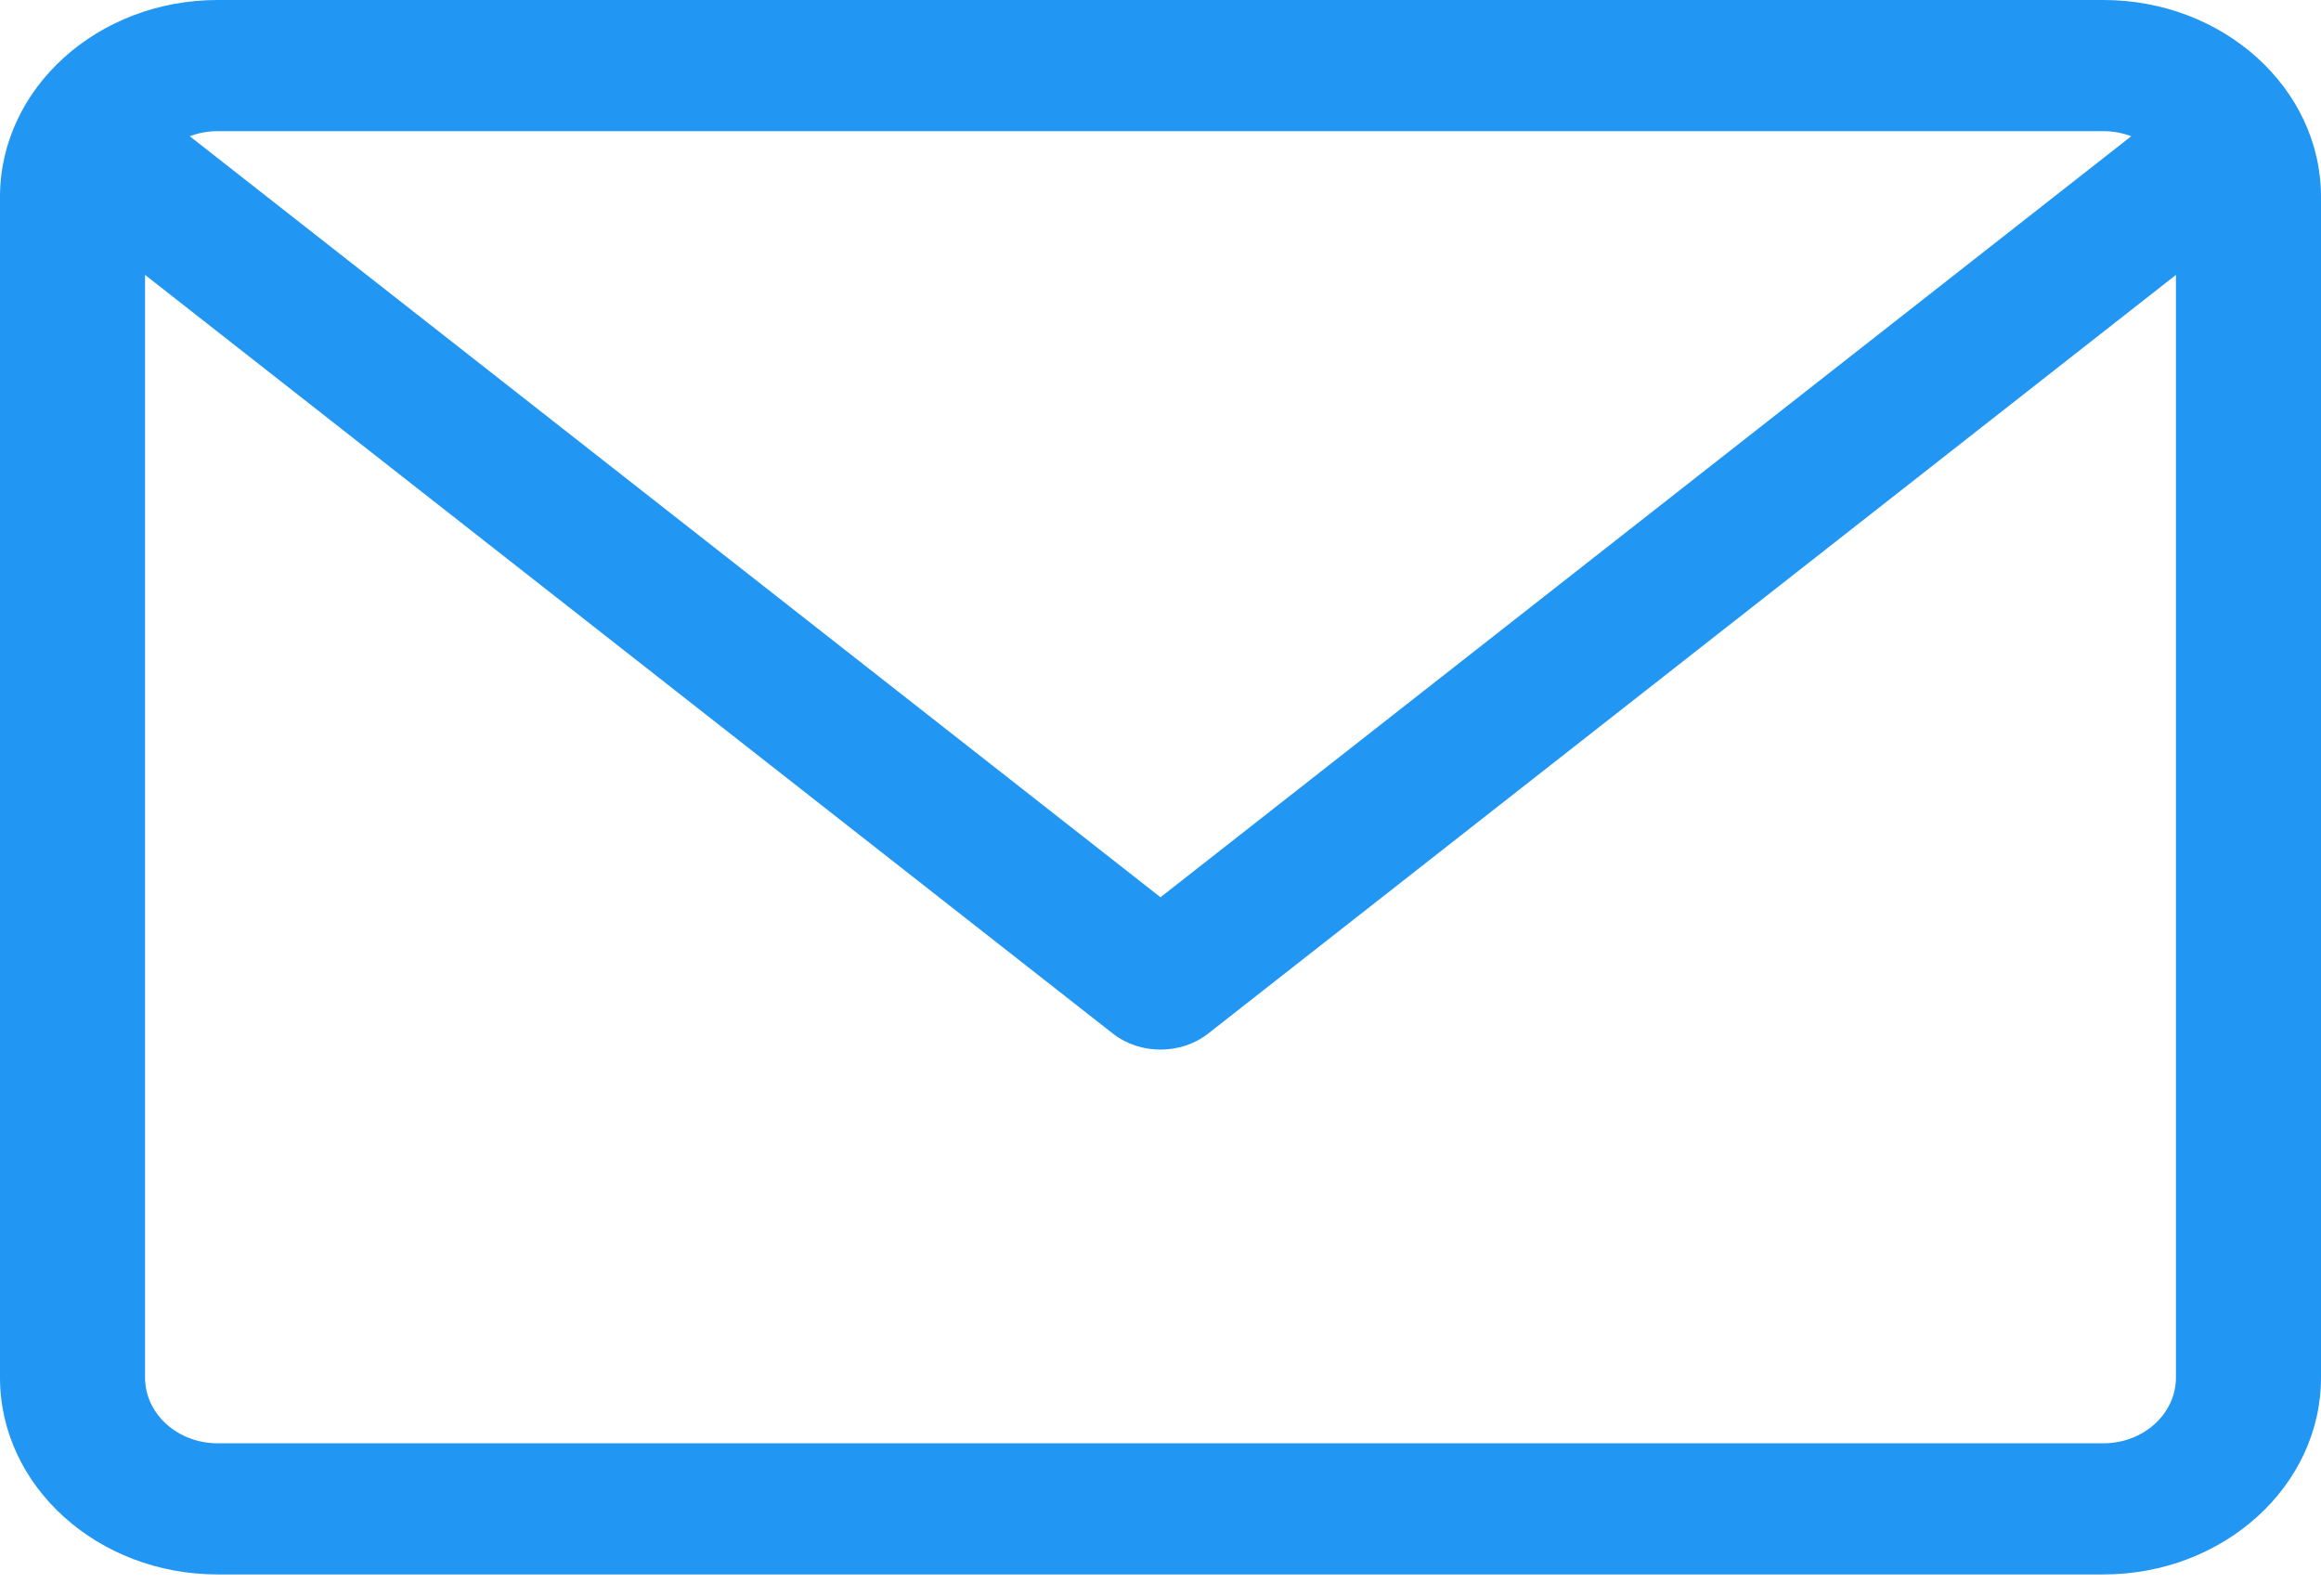
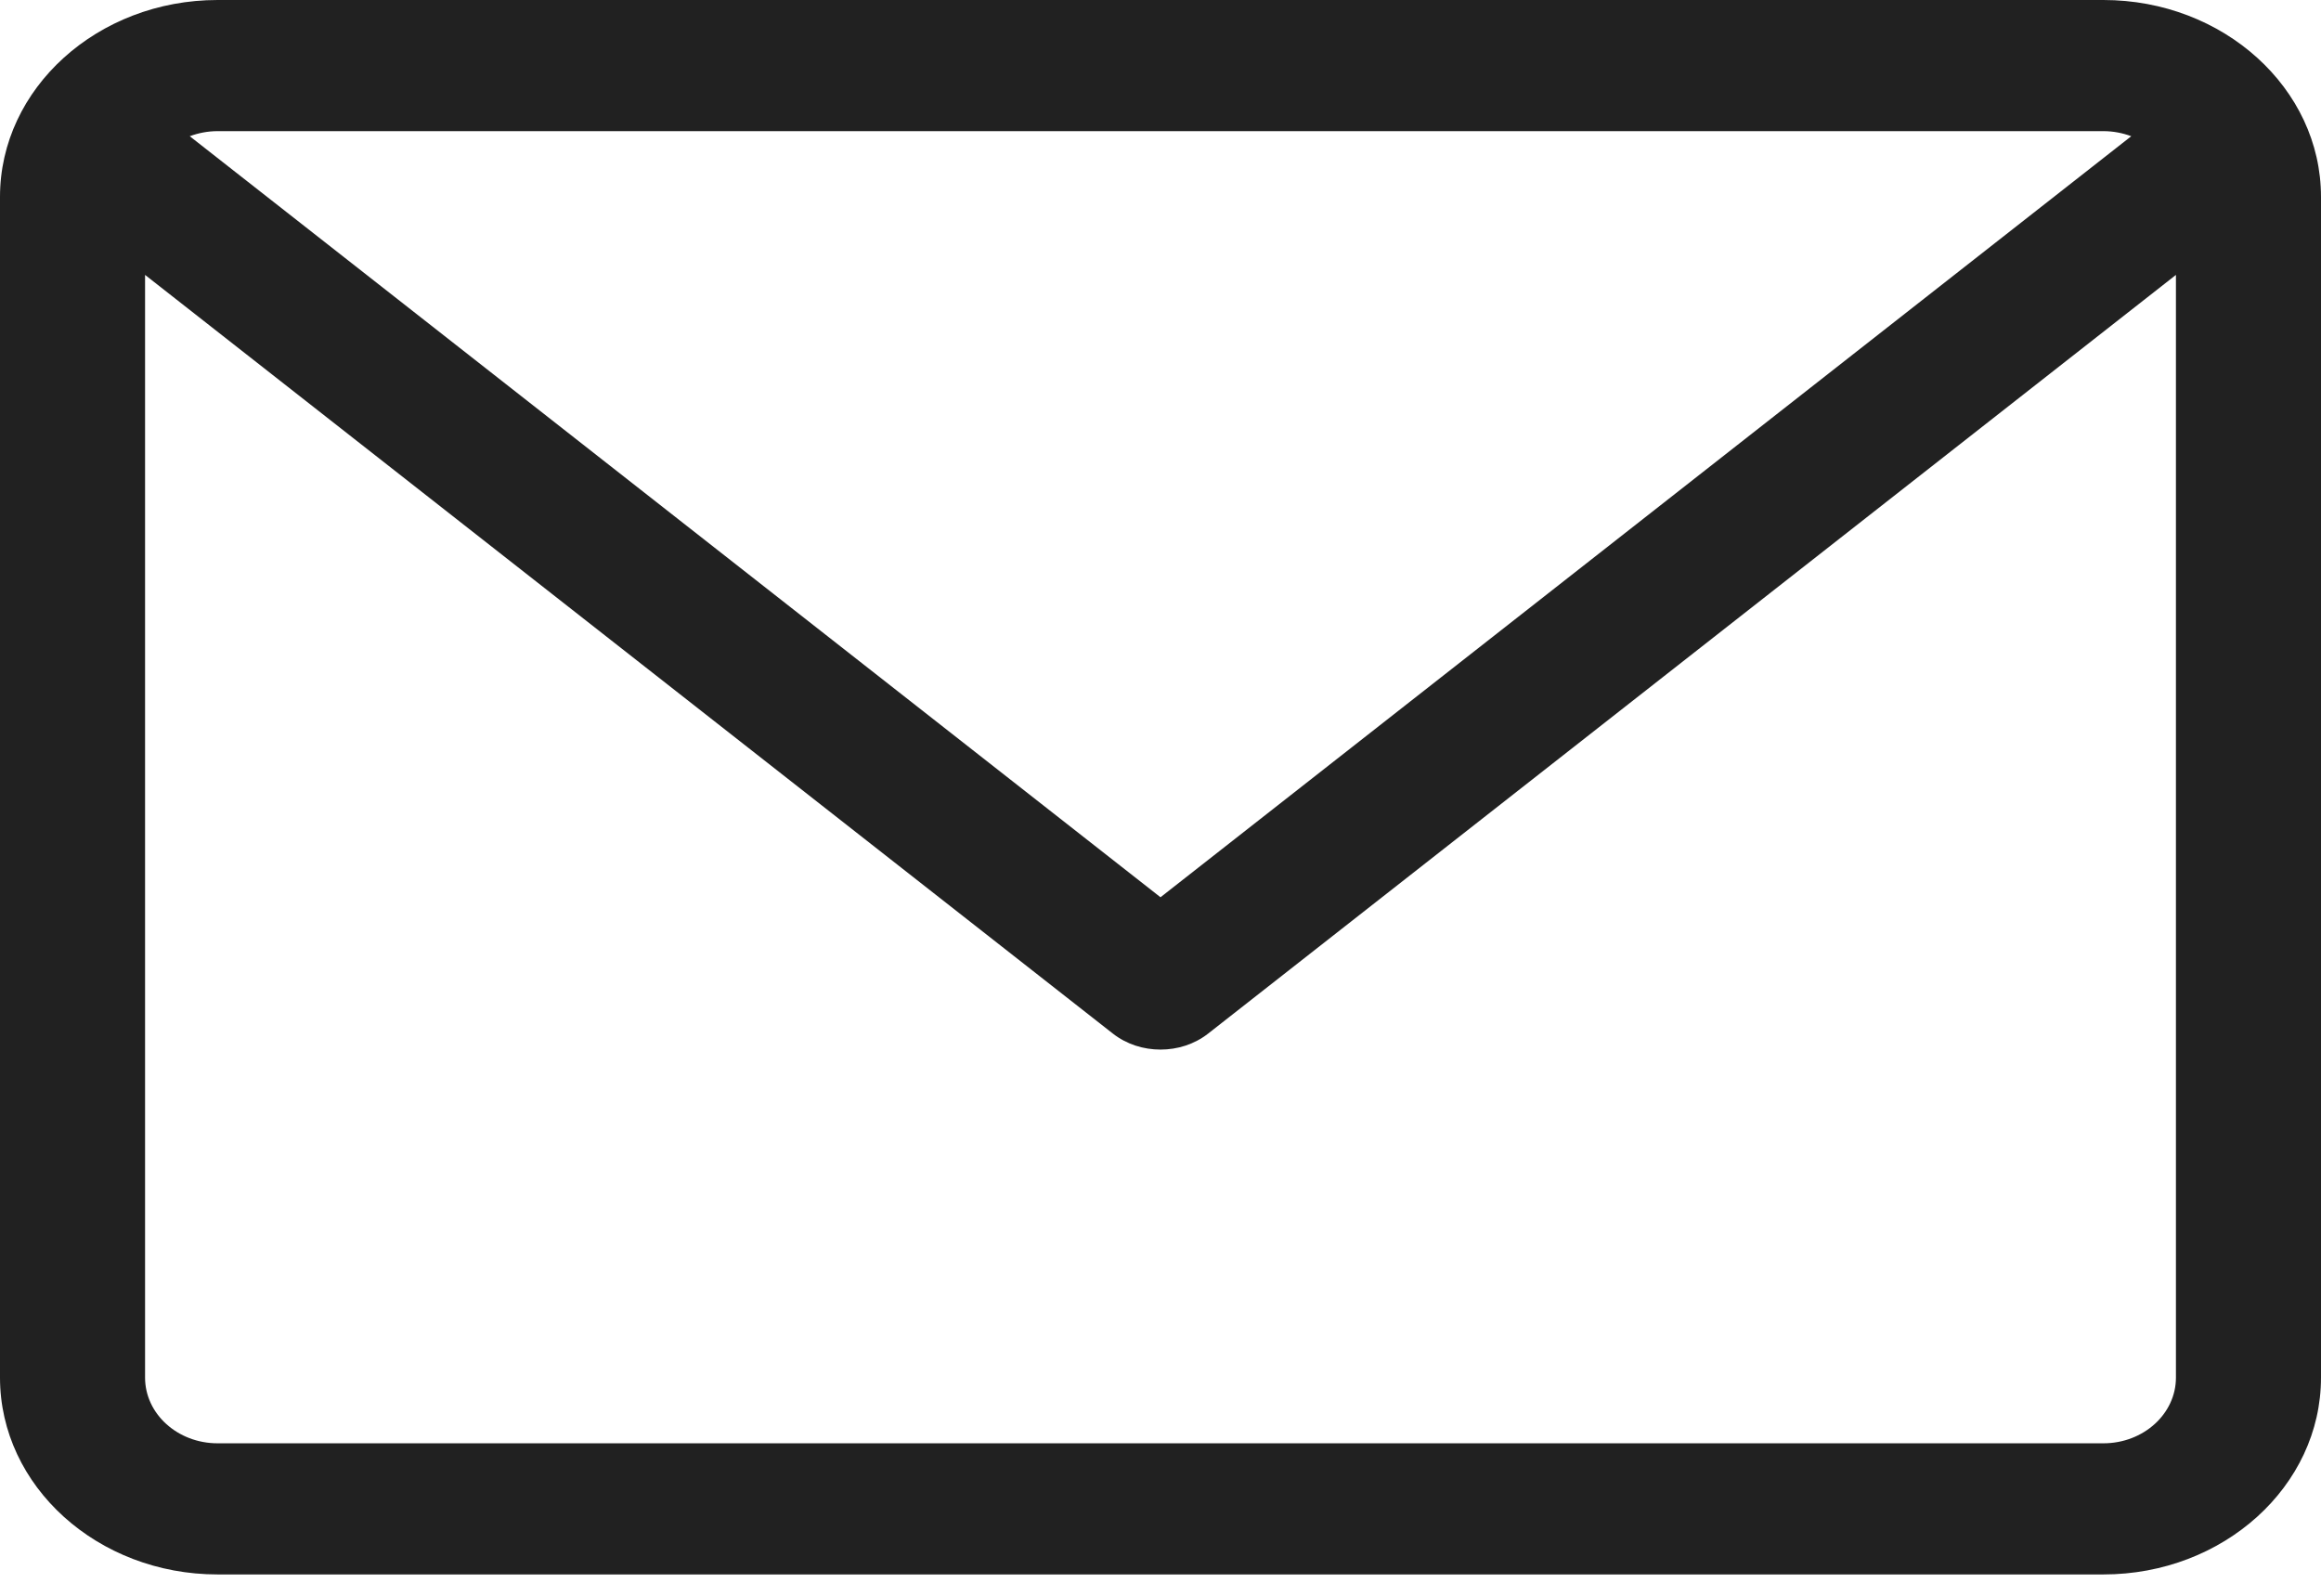
<svg xmlns="http://www.w3.org/2000/svg" width="16" height="11" viewBox="0 0 16 11" fill="none">
-   <path d="M14.5 0H1.5C0.673 0 0 0.609 0 1.357V9.496C0 10.245 0.673 10.853 1.5 10.853H14.5C15.327 10.853 16 10.245 16 9.496V1.357C16 0.609 15.327 0 14.5 0ZM14.5 0.904C14.568 0.904 14.633 0.917 14.692 0.939L8 6.185L1.308 0.939C1.367 0.917 1.432 0.904 1.5 0.904H14.5ZM14.5 9.949H1.5C1.224 9.949 1 9.746 1 9.496V1.895L7.672 7.125C7.767 7.199 7.883 7.235 8 7.235C8.117 7.235 8.233 7.199 8.328 7.125L15 1.895V9.496C15 9.746 14.776 9.949 14.5 9.949Z" fill="#2196F3" />
+   <path d="M14.5 0H1.5C0.673 0 0 0.609 0 1.357V9.496C0 10.245 0.673 10.853 1.5 10.853H14.5C15.327 10.853 16 10.245 16 9.496V1.357C16 0.609 15.327 0 14.5 0ZM14.5 0.904C14.568 0.904 14.633 0.917 14.692 0.939L8 6.185L1.308 0.939C1.367 0.917 1.432 0.904 1.5 0.904H14.5ZM14.5 9.949H1.5C1.224 9.949 1 9.746 1 9.496V1.895L7.672 7.125C7.767 7.199 7.883 7.235 8 7.235C8.117 7.235 8.233 7.199 8.328 7.125L15 1.895V9.496C15 9.746 14.776 9.949 14.5 9.949Z" fill="#212121" />
</svg>
